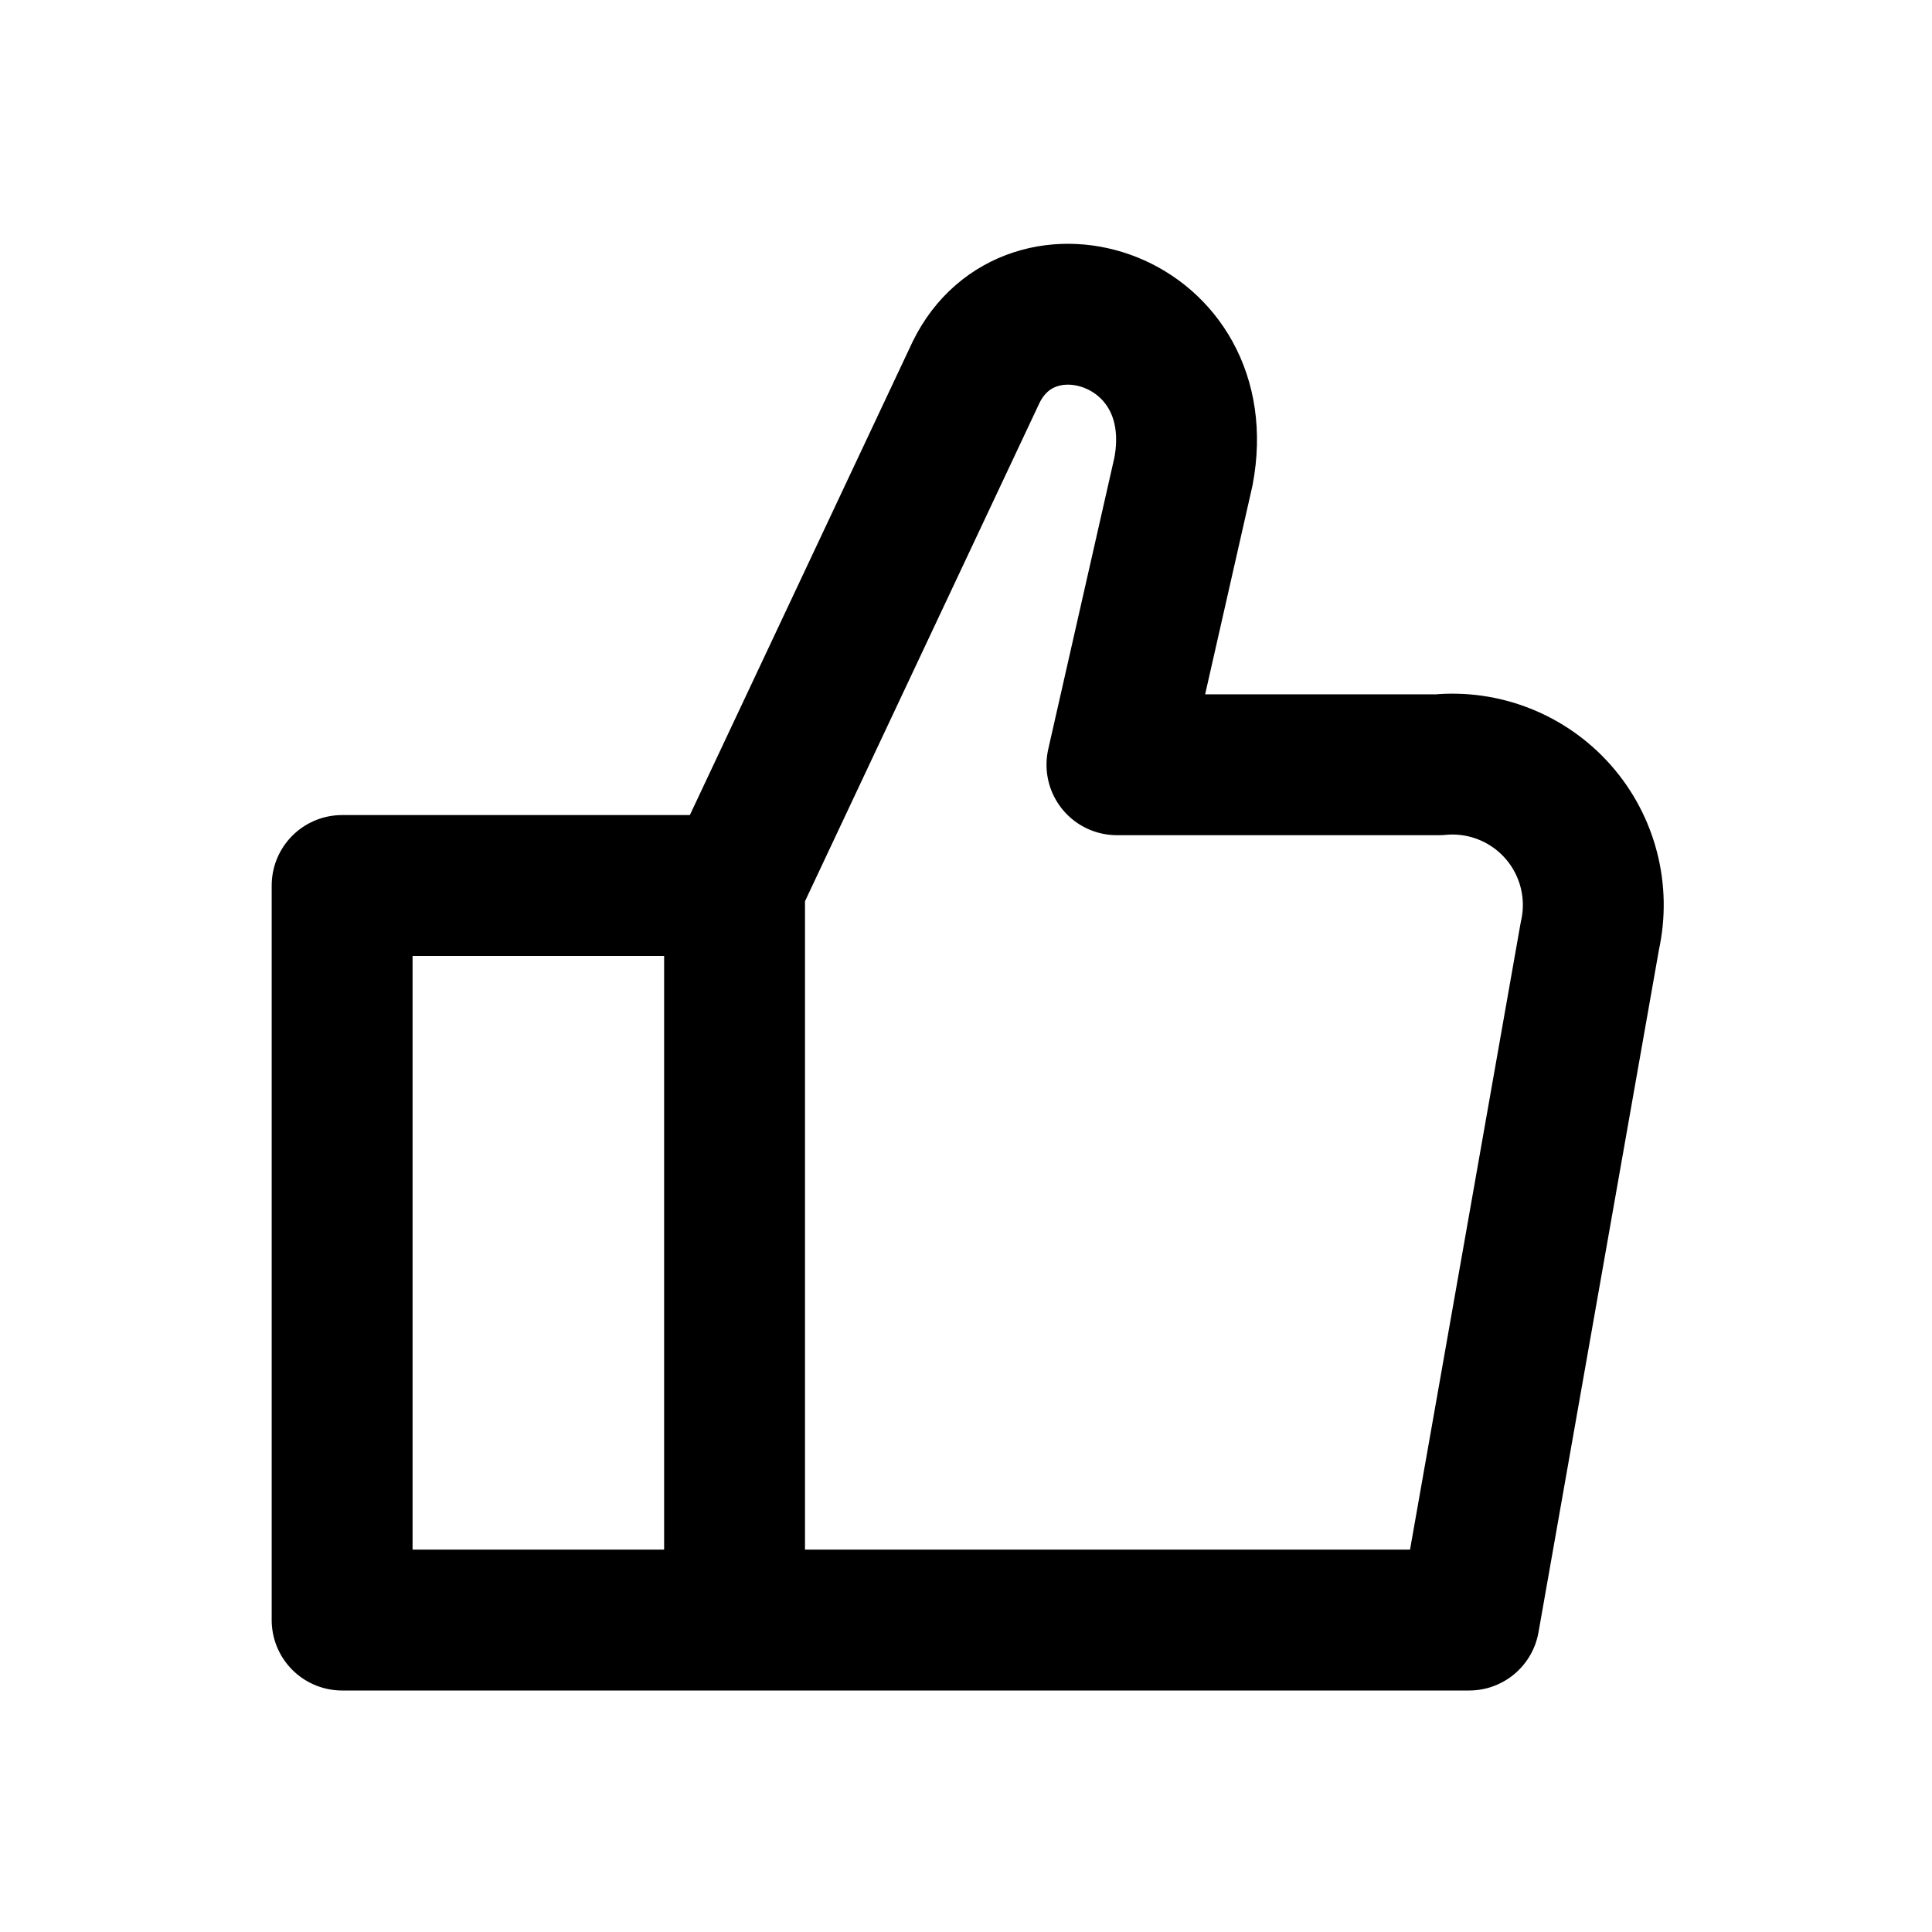
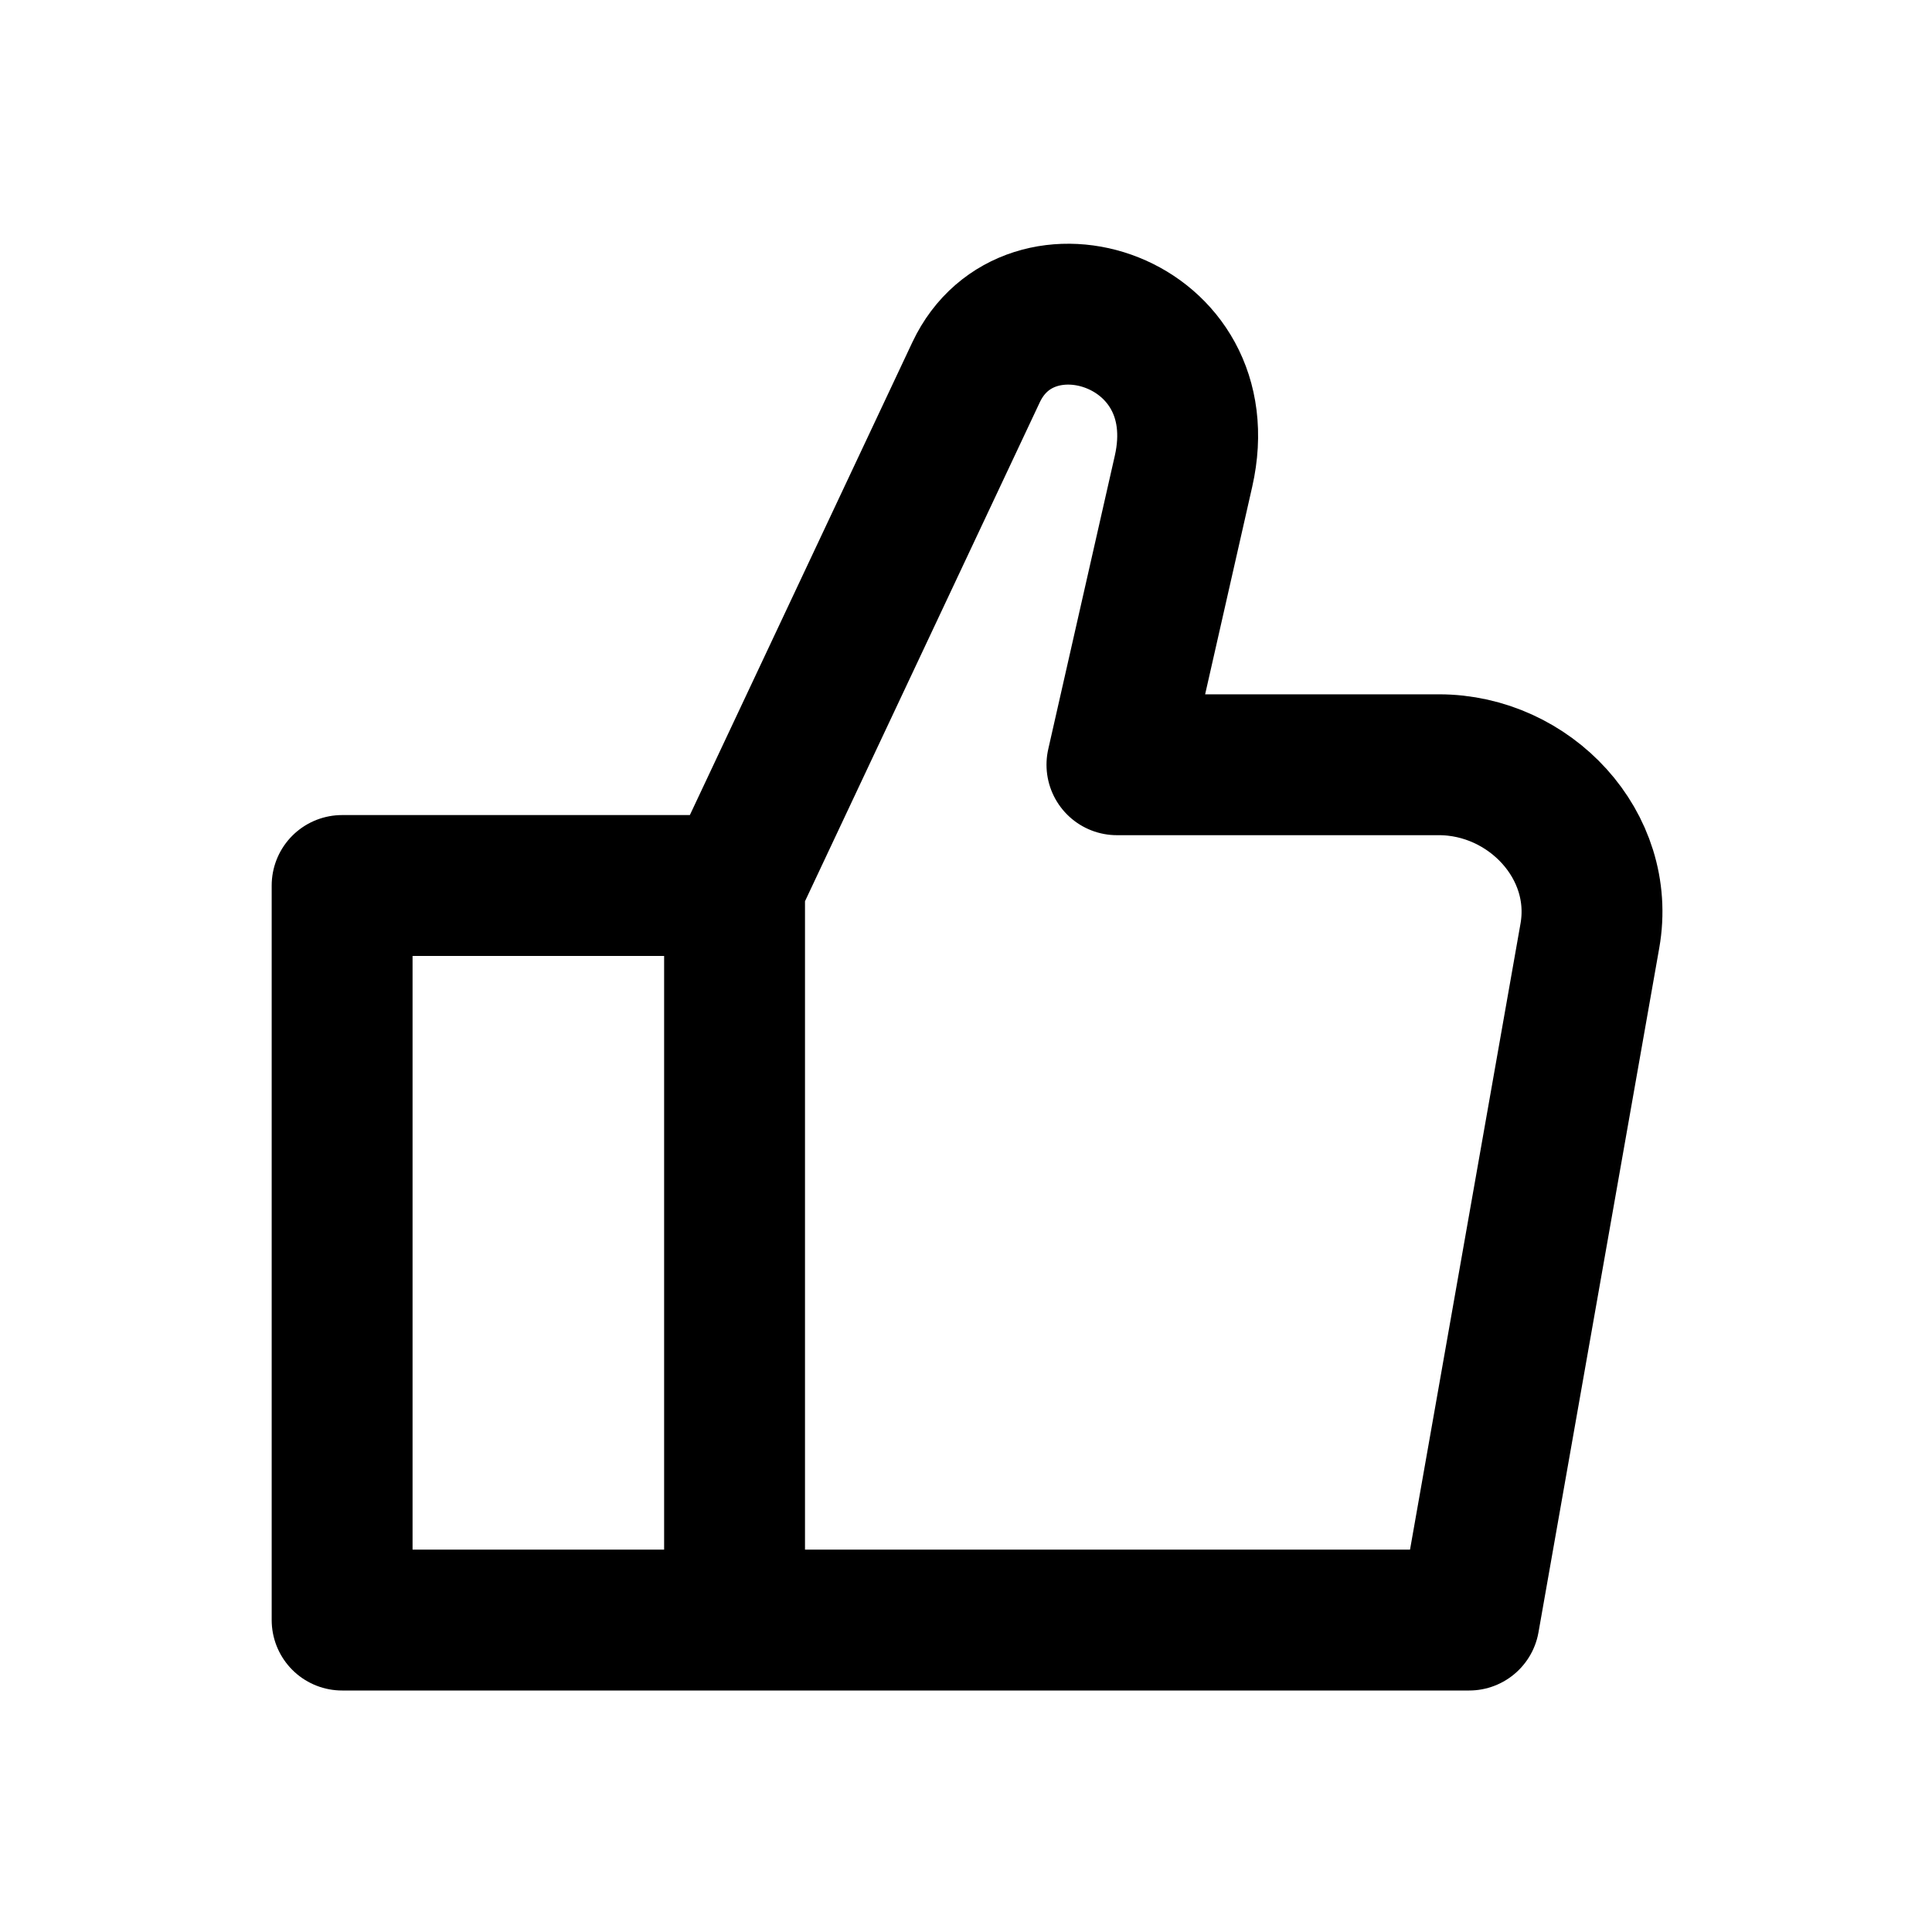
<svg xmlns="http://www.w3.org/2000/svg" width="24" height="24" viewBox="0 0 24 24" fill="none" stroke="currentColor" stroke-width="1.75" stroke-linecap="round" stroke-linejoin="round" aria-hidden="true" focusable="false">
-   <path d="M9.125 11L12.125 4.625C12.802 3.242 15.058 3.954 14.702 5.854L13.875 9.5H17.875A1.75 1.75 0 0 1 19.75 11.625L18.25 20.125H9.125V11ZM4.25 11H9.125V20.125H4.25V11Z" />
+   <path d="M9.125 11L12.125 4.625C12.781 3.232 15.13 3.969 14.702 5.854L13.875 9.5H17.875C19 9.5 19.949 10.5 19.75 11.625L18.25 20.125H9.125V11ZM4.25 11H9.125V20.125H4.25V11Z" />
</svg>
